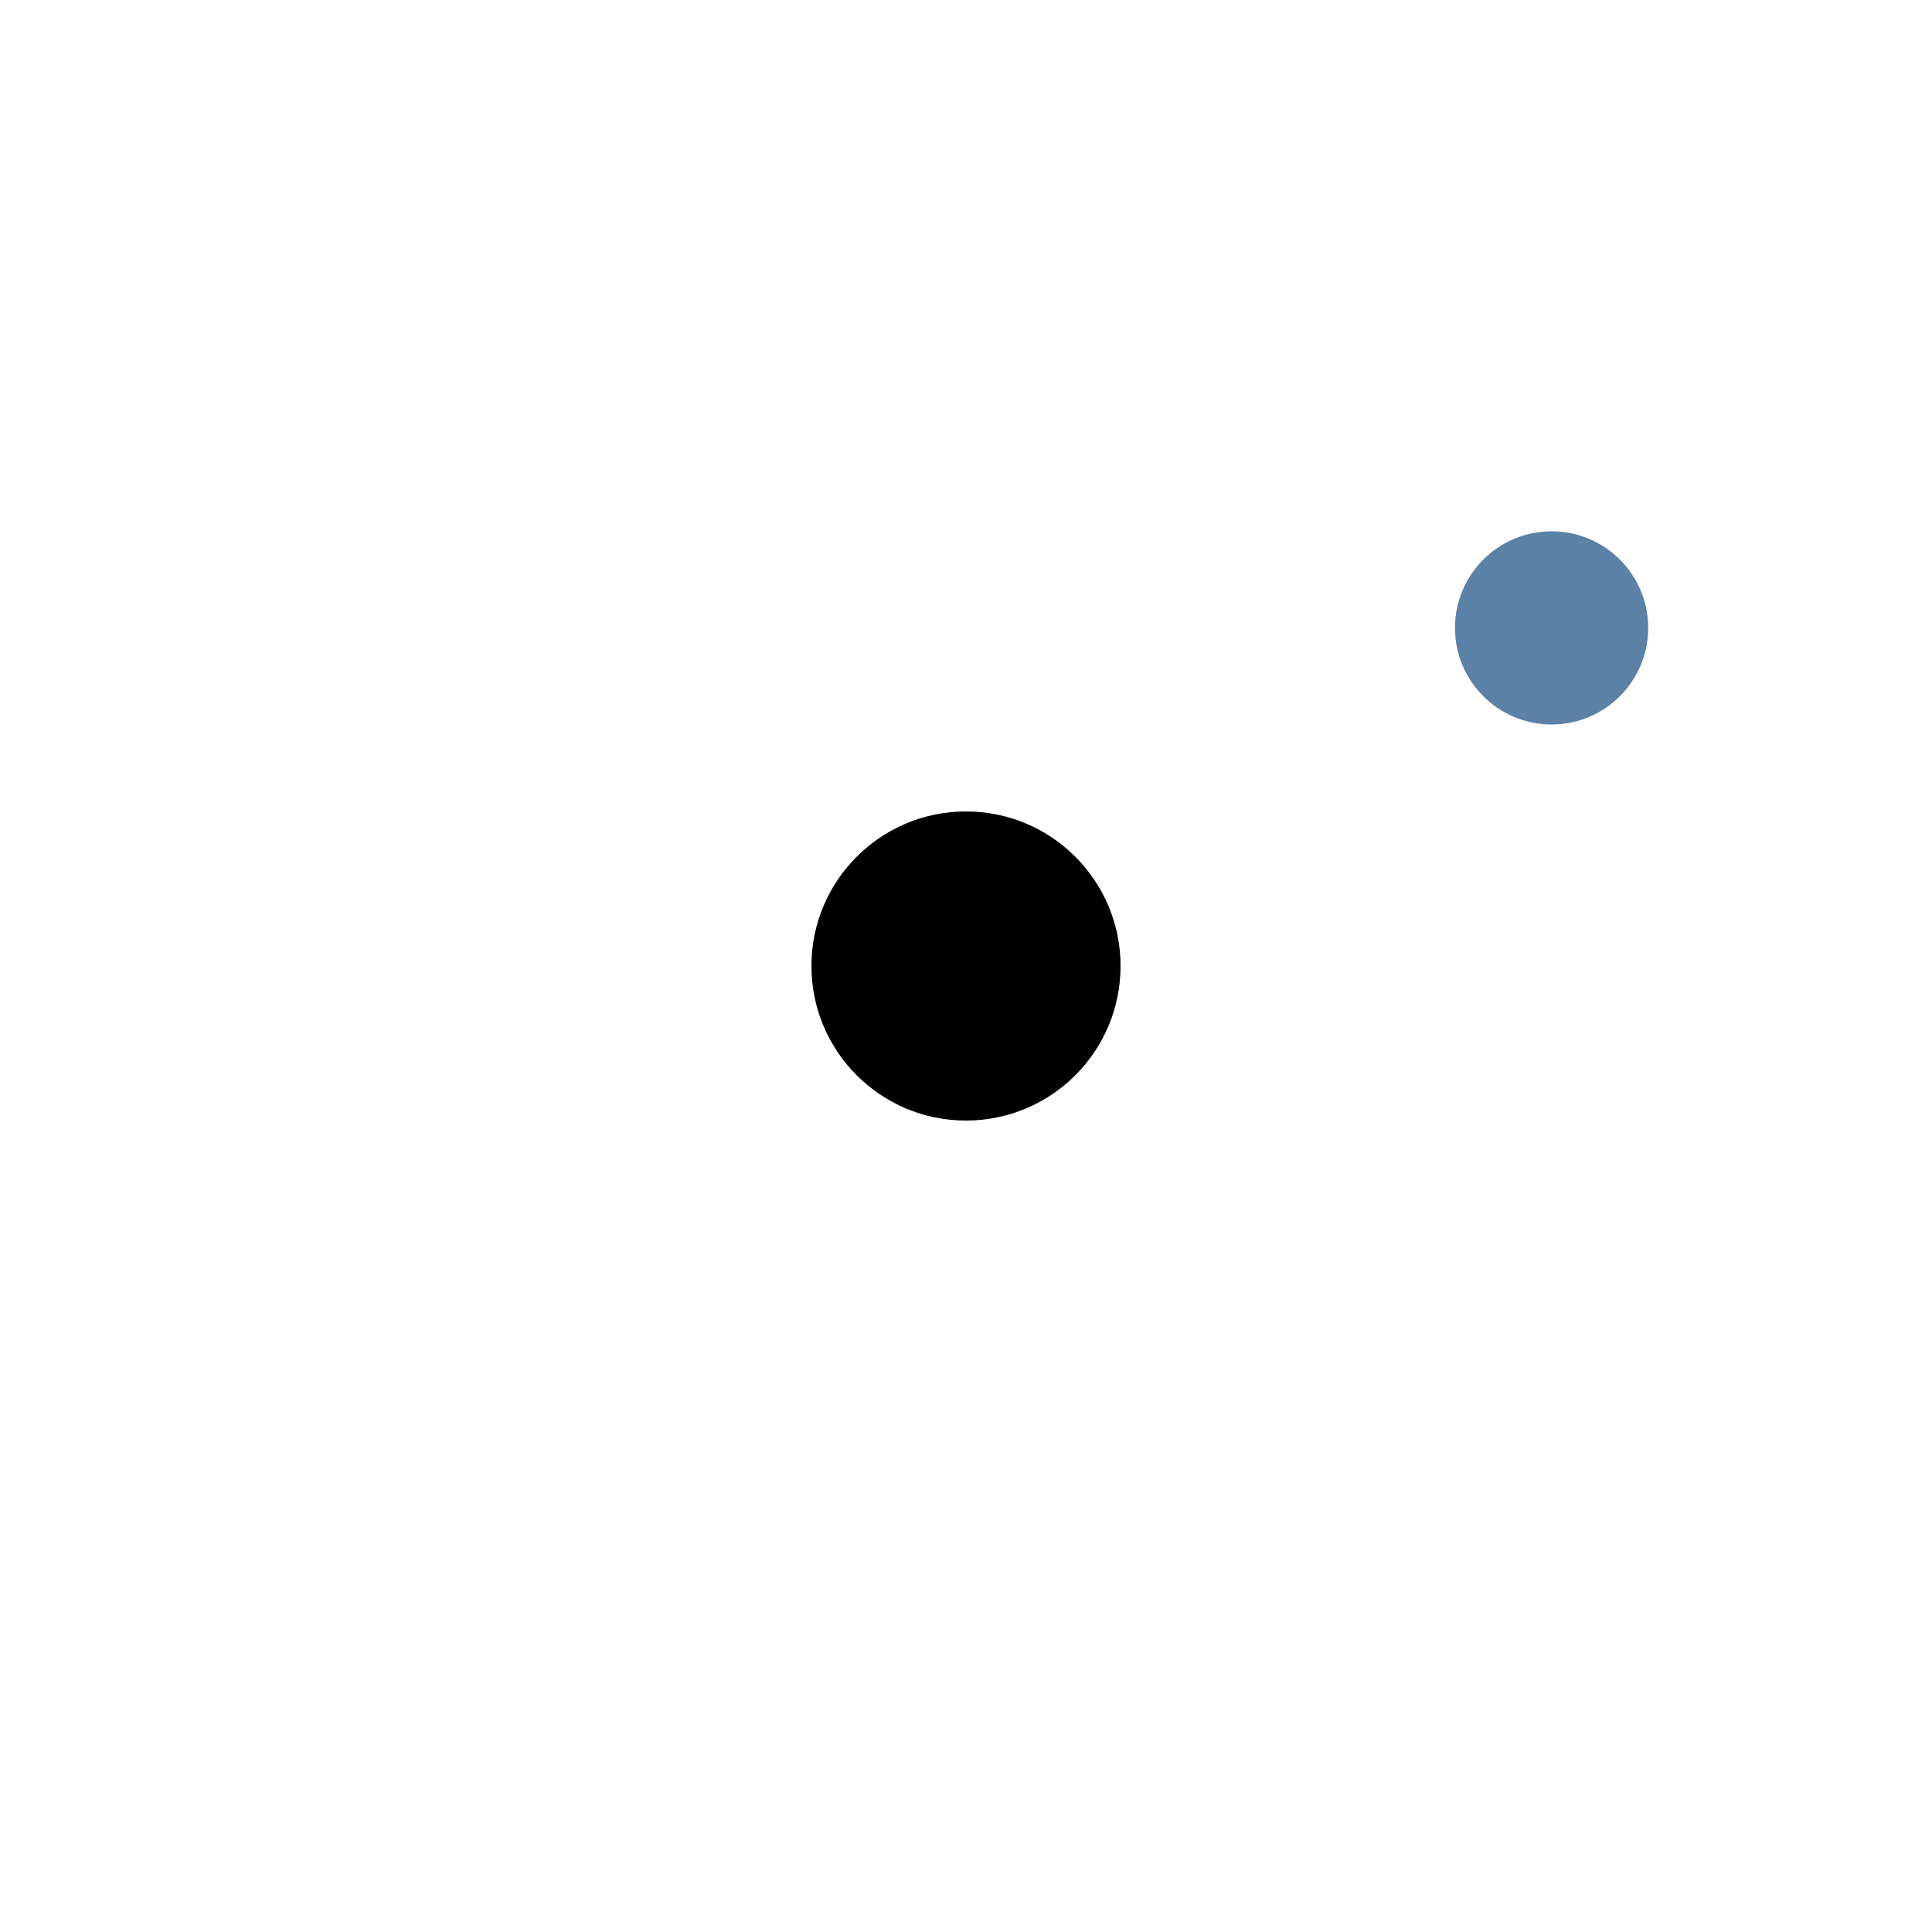
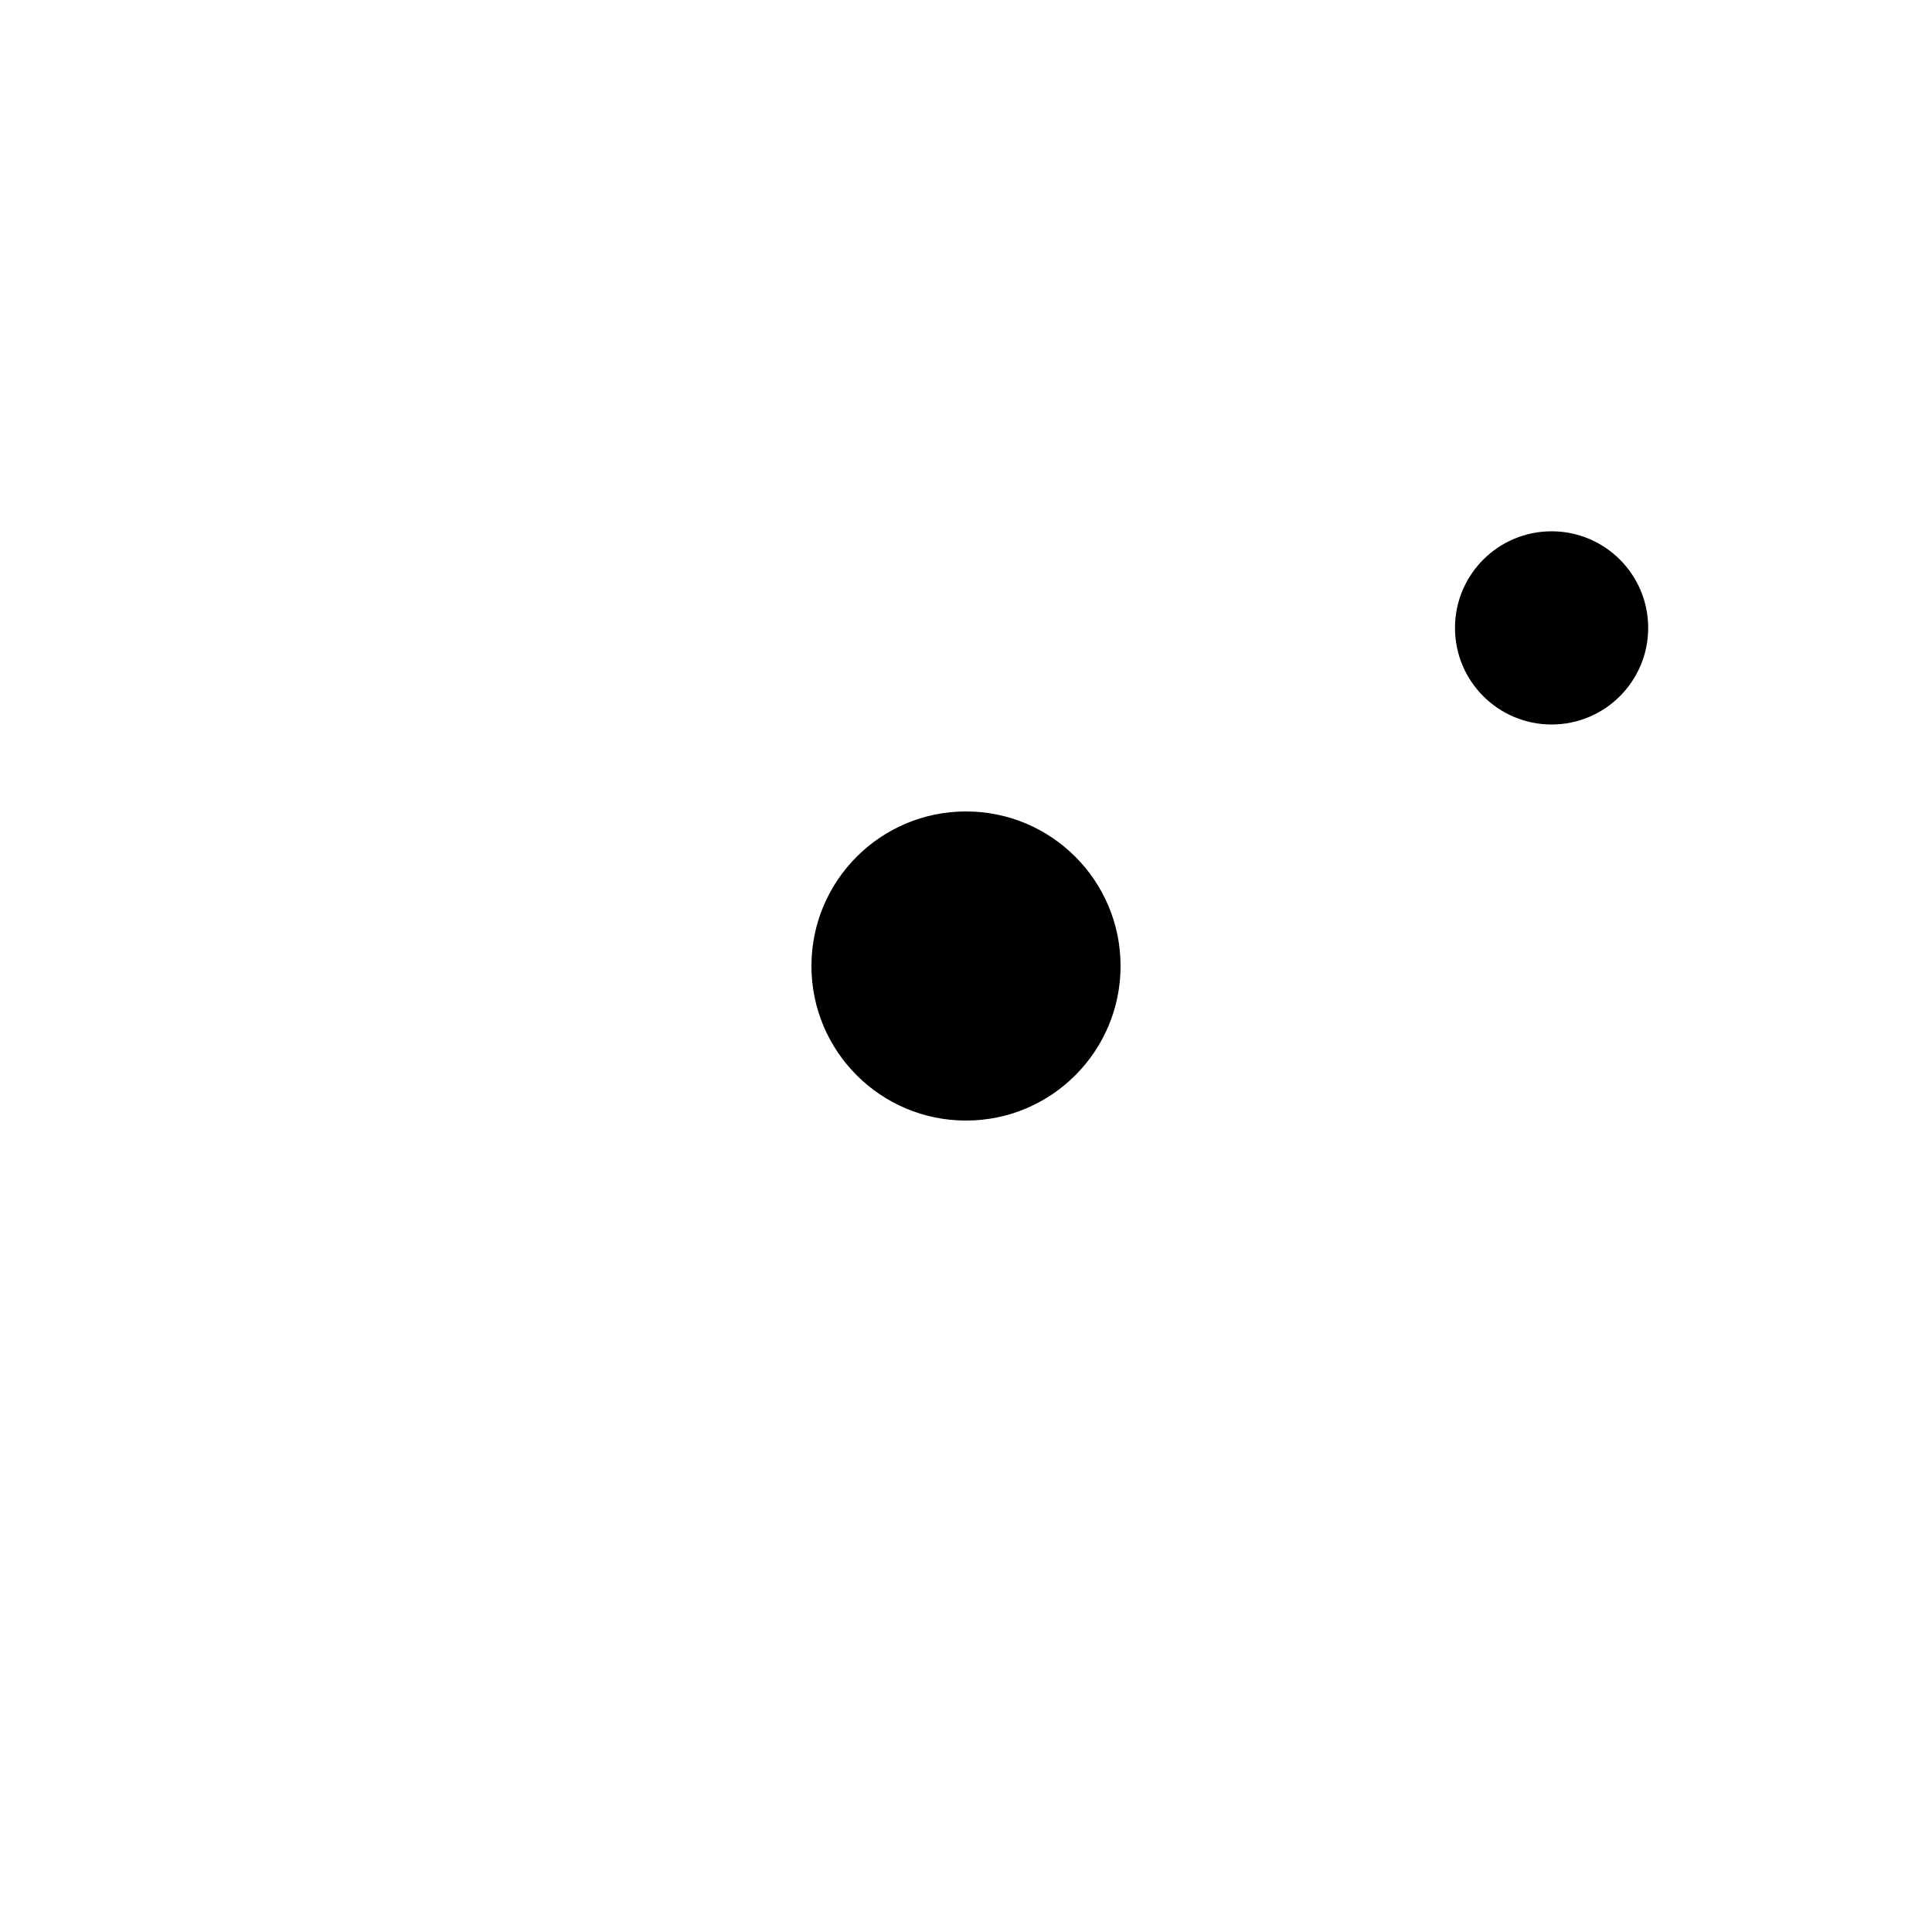
<svg xmlns="http://www.w3.org/2000/svg" viewBox="0 0 100 100">
  <style>
    @media (prefers-color-scheme: dark) {
      .n { fill: #ededed; }
      .o { stroke: #ededed; }
    }
    @media (prefers-color-scheme: light) {
      .n { fill: #111111; }
      .o { stroke: #111111; }
    }
  </style>
  <circle cx="50" cy="50" r="8" class="n" />
  <ellipse cx="50" cy="50" rx="35" ry="12" fill="none" stroke-width="3" class="o" transform="rotate(-30 50 50)" />
-   <circle cx="80.31" cy="32.5" r="5" fill="#5c81a6" />
+   <circle cx="80.31" cy="32.5" r="5" class="n" />
</svg>
